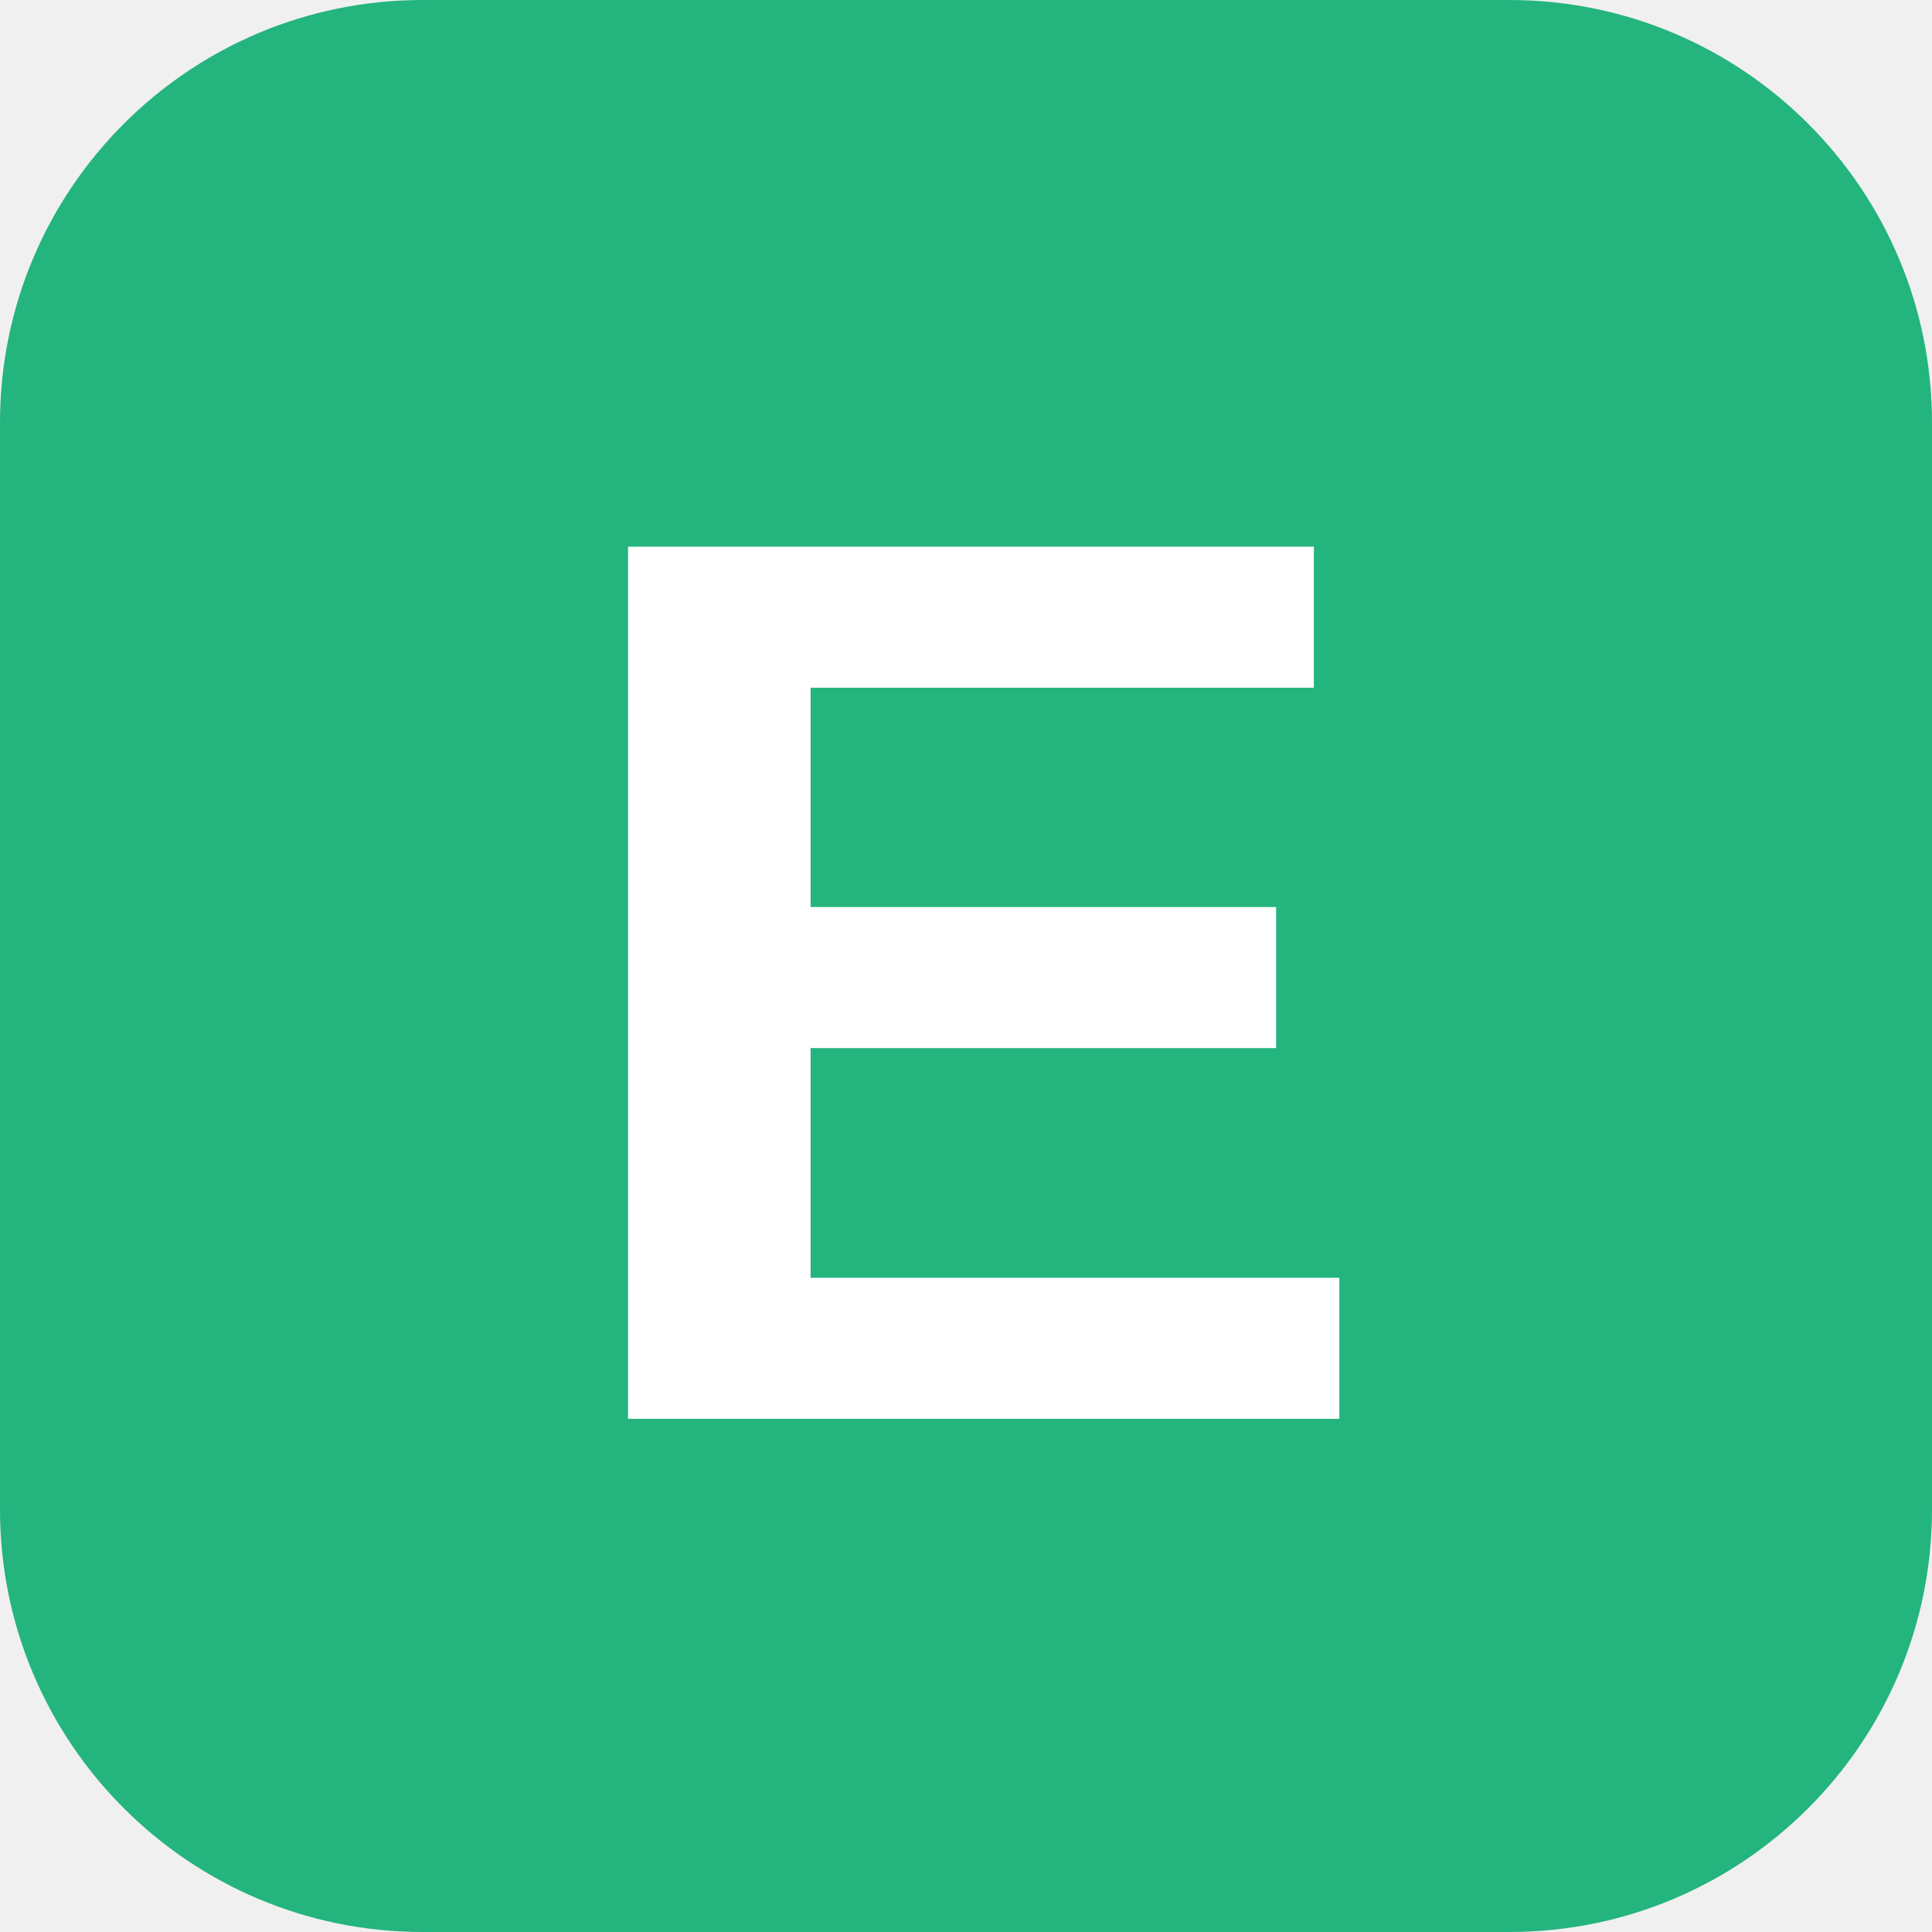
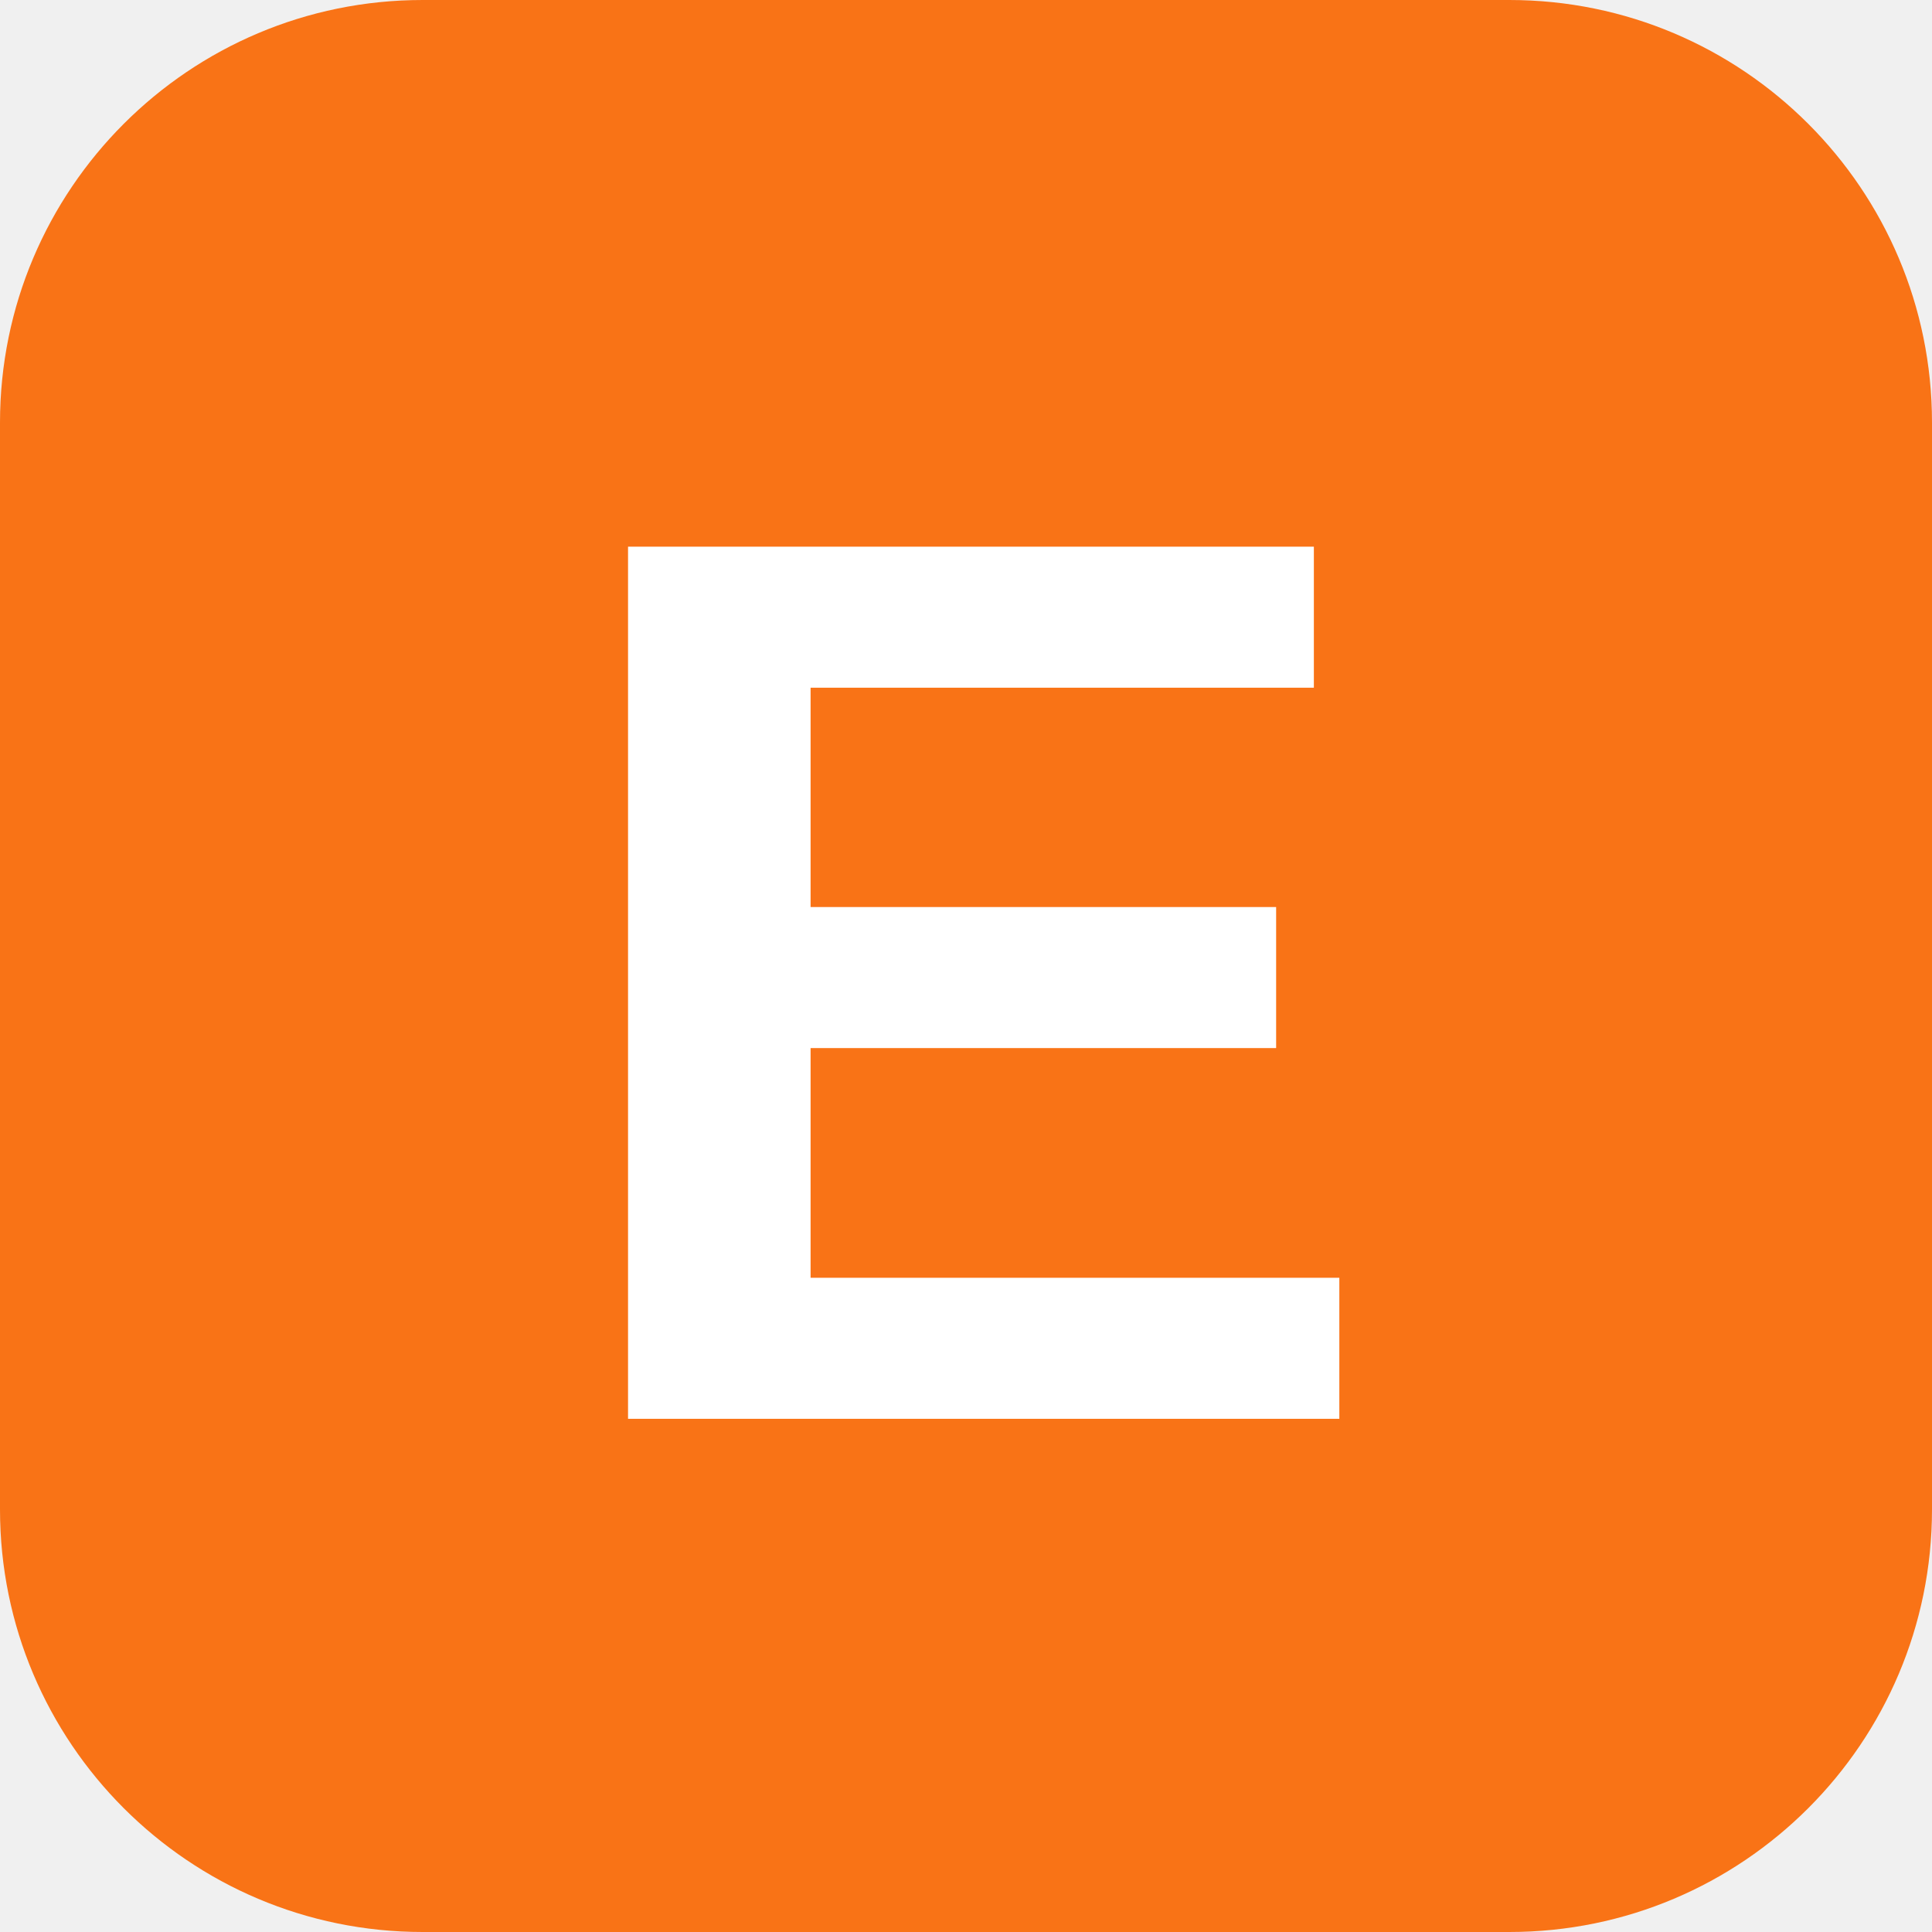
<svg xmlns="http://www.w3.org/2000/svg" viewBox="0 0 64 64">
-   <rect width="64" height="64" rx="14" fill="#24B47E" />
+   <rect width="64" height="64" rx="14" fill="#f97316" />
  <text x="32" y="47" font-family="Arial Black, Arial, sans-serif" font-weight="900" font-size="42" fill="#FFFFFF" text-anchor="middle">E</text>
</svg>
